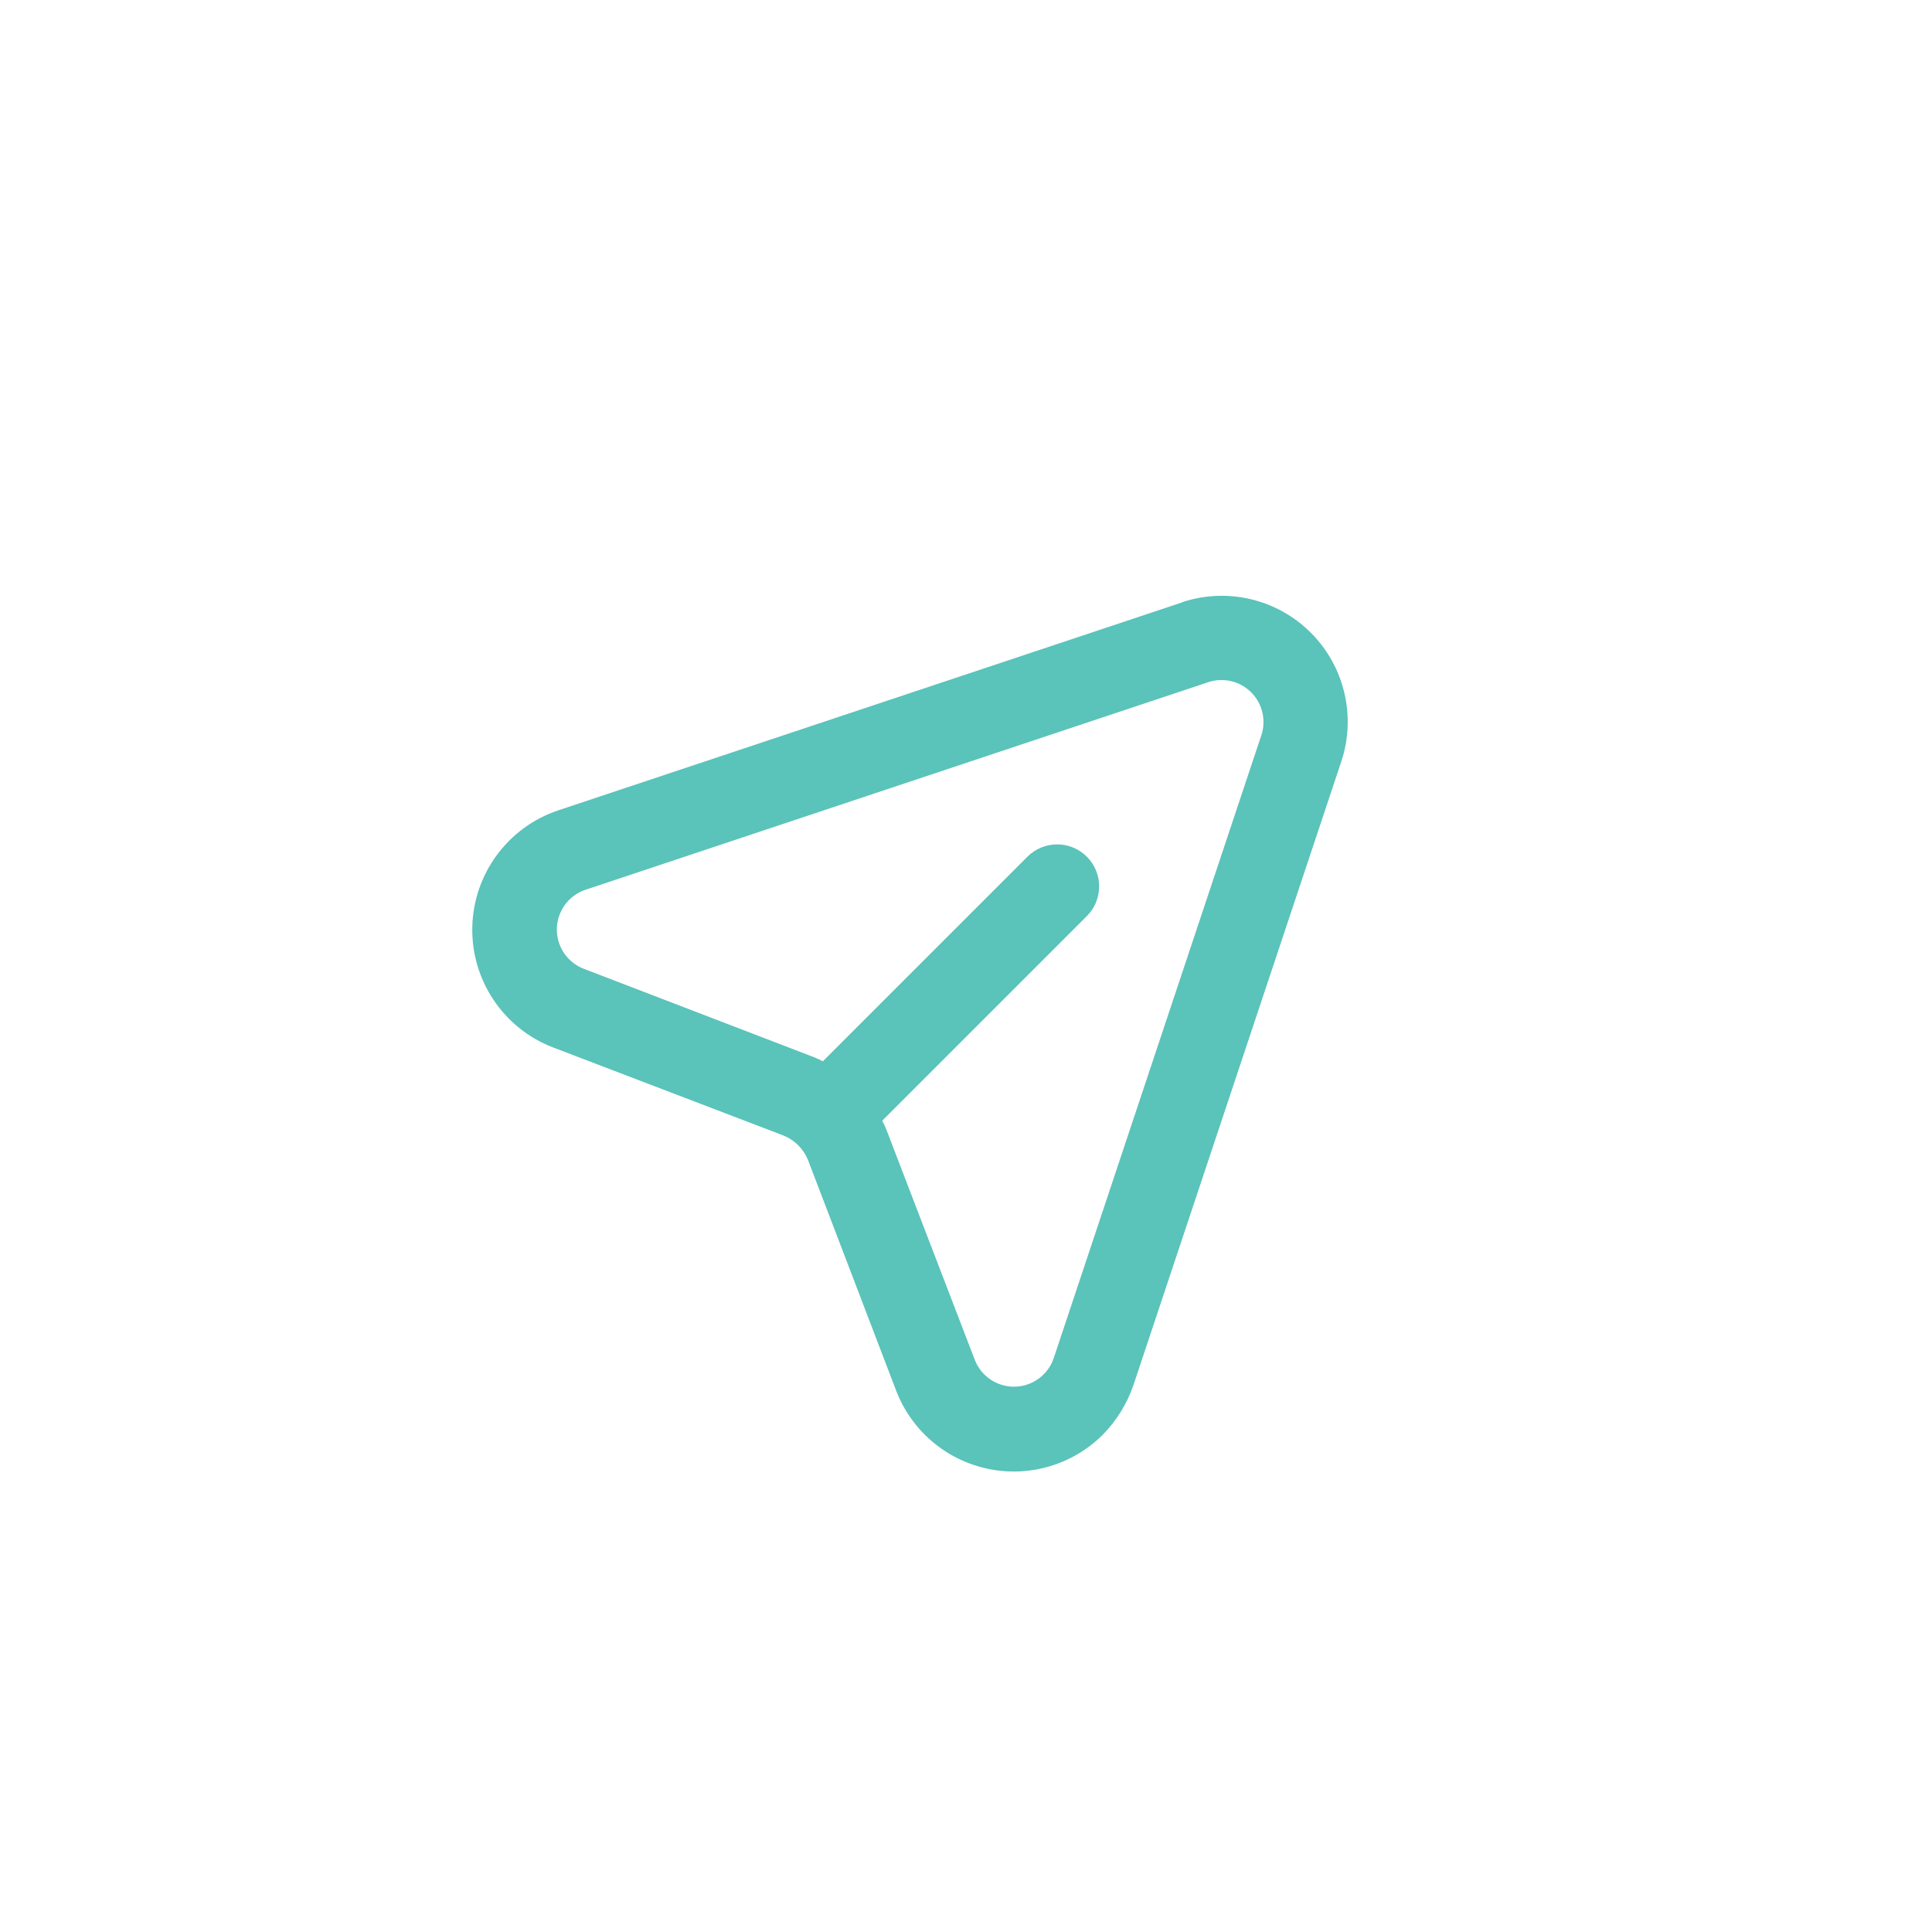
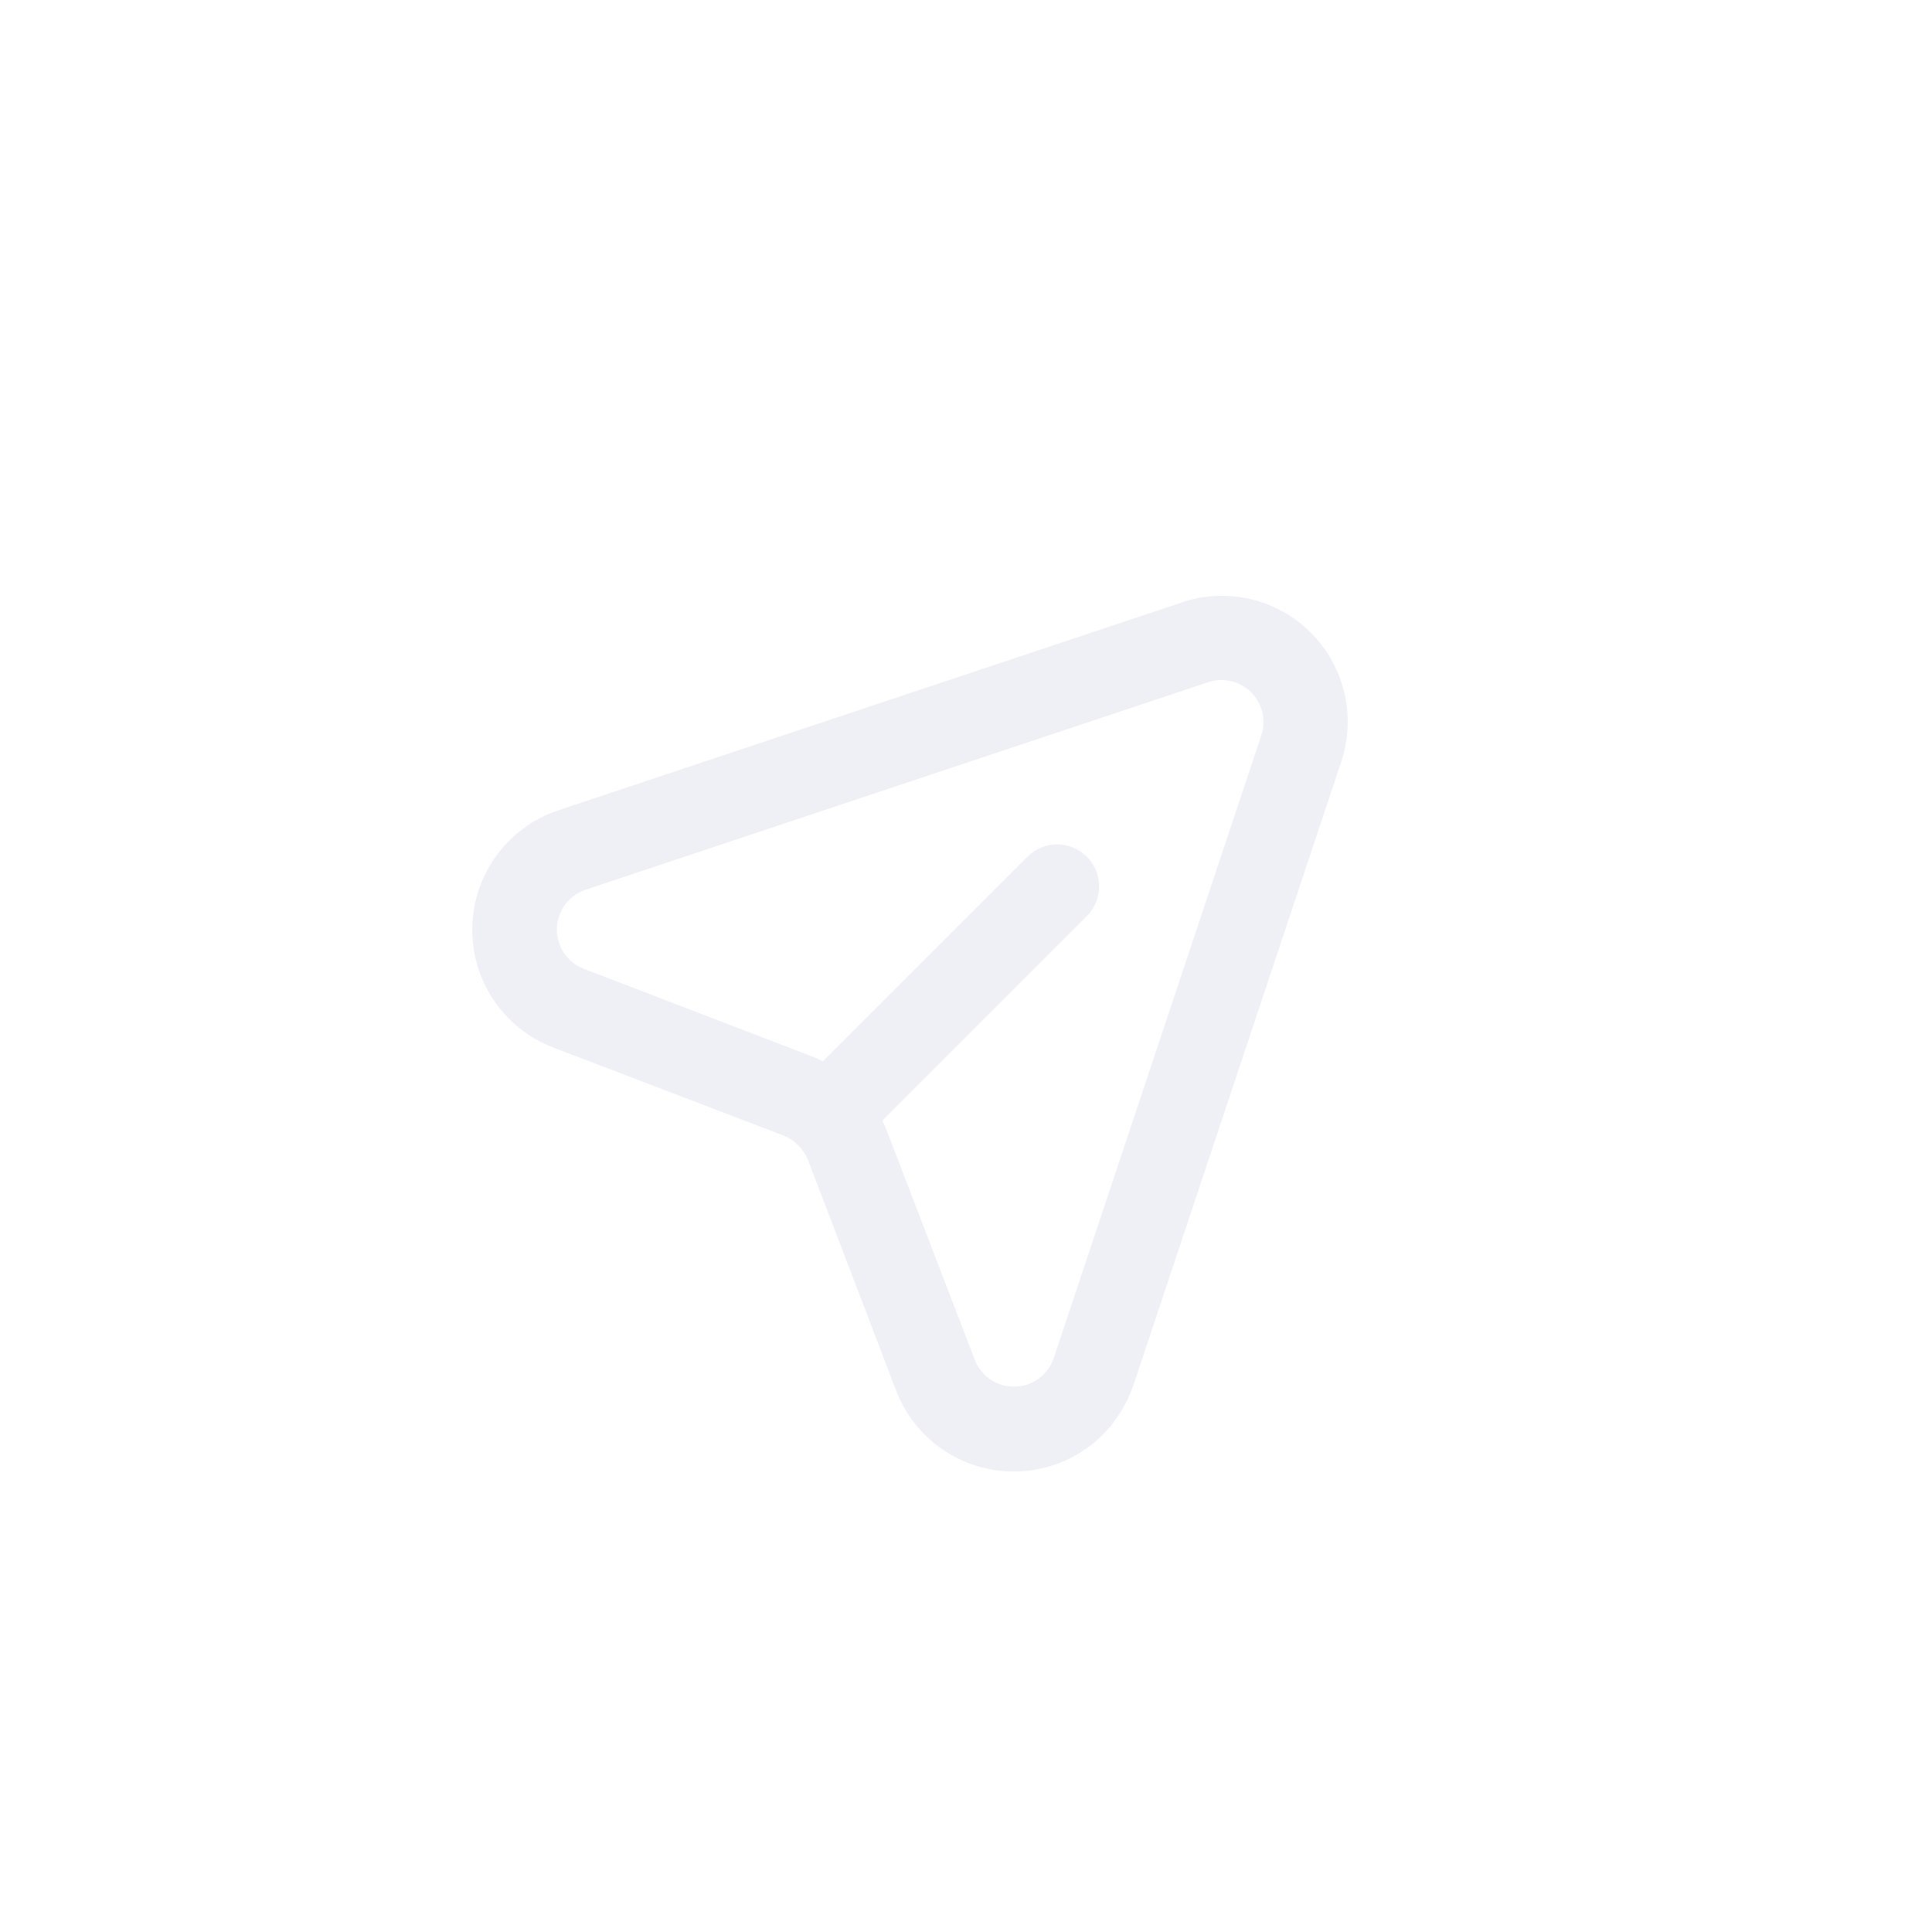
<svg xmlns="http://www.w3.org/2000/svg" id="Share_Icon_DS" data-name="Share Icon DS" width="46" height="46" viewBox="0 0 46 46">
-   <path id="message-4" d="M20.34,9.32l-14-7a3,3,0,0,0-4.08,3.9l2.4,5.37h0a1.06,1.06,0,0,1,0,.82l-2.4,5.37A3,3,0,0,0,5,22a3.14,3.14,0,0,0,1.35-.32l14-7a3,3,0,0,0,0-5.36Zm-.89,3.57-14,7a1,1,0,0,1-1.35-1.3l2.39-5.37A2,2,0,0,0,6.57,13h6.89a1,1,0,1,0,0-2H6.57a2,2,0,0,0-.08-.22L4.1,5.41a1,1,0,0,1,1.35-1.3l14,7a1,1,0,0,1,0,1.78Z" transform="translate(7.167 22.137) rotate(-45)" fill="#5ac3ba" />
+   <path id="message-4" d="M20.34,9.32l-14-7a3,3,0,0,0-4.08,3.9l2.4,5.37h0a1.06,1.06,0,0,1,0,.82l-2.4,5.37A3,3,0,0,0,5,22a3.14,3.14,0,0,0,1.35-.32l14-7a3,3,0,0,0,0-5.36Zm-.89,3.57-14,7a1,1,0,0,1-1.35-1.3l2.39-5.37A2,2,0,0,0,6.57,13h6.89a1,1,0,1,0,0-2H6.57a2,2,0,0,0-.08-.22L4.1,5.41a1,1,0,0,1,1.35-1.3l14,7a1,1,0,0,1,0,1.78Z" transform="translate(7.167 22.137) rotate(-45)" fill="#eff0f6" />
  <rect id="Rectangle_20901" data-name="Rectangle 20901" width="46" height="46" fill="none" />
</svg>
